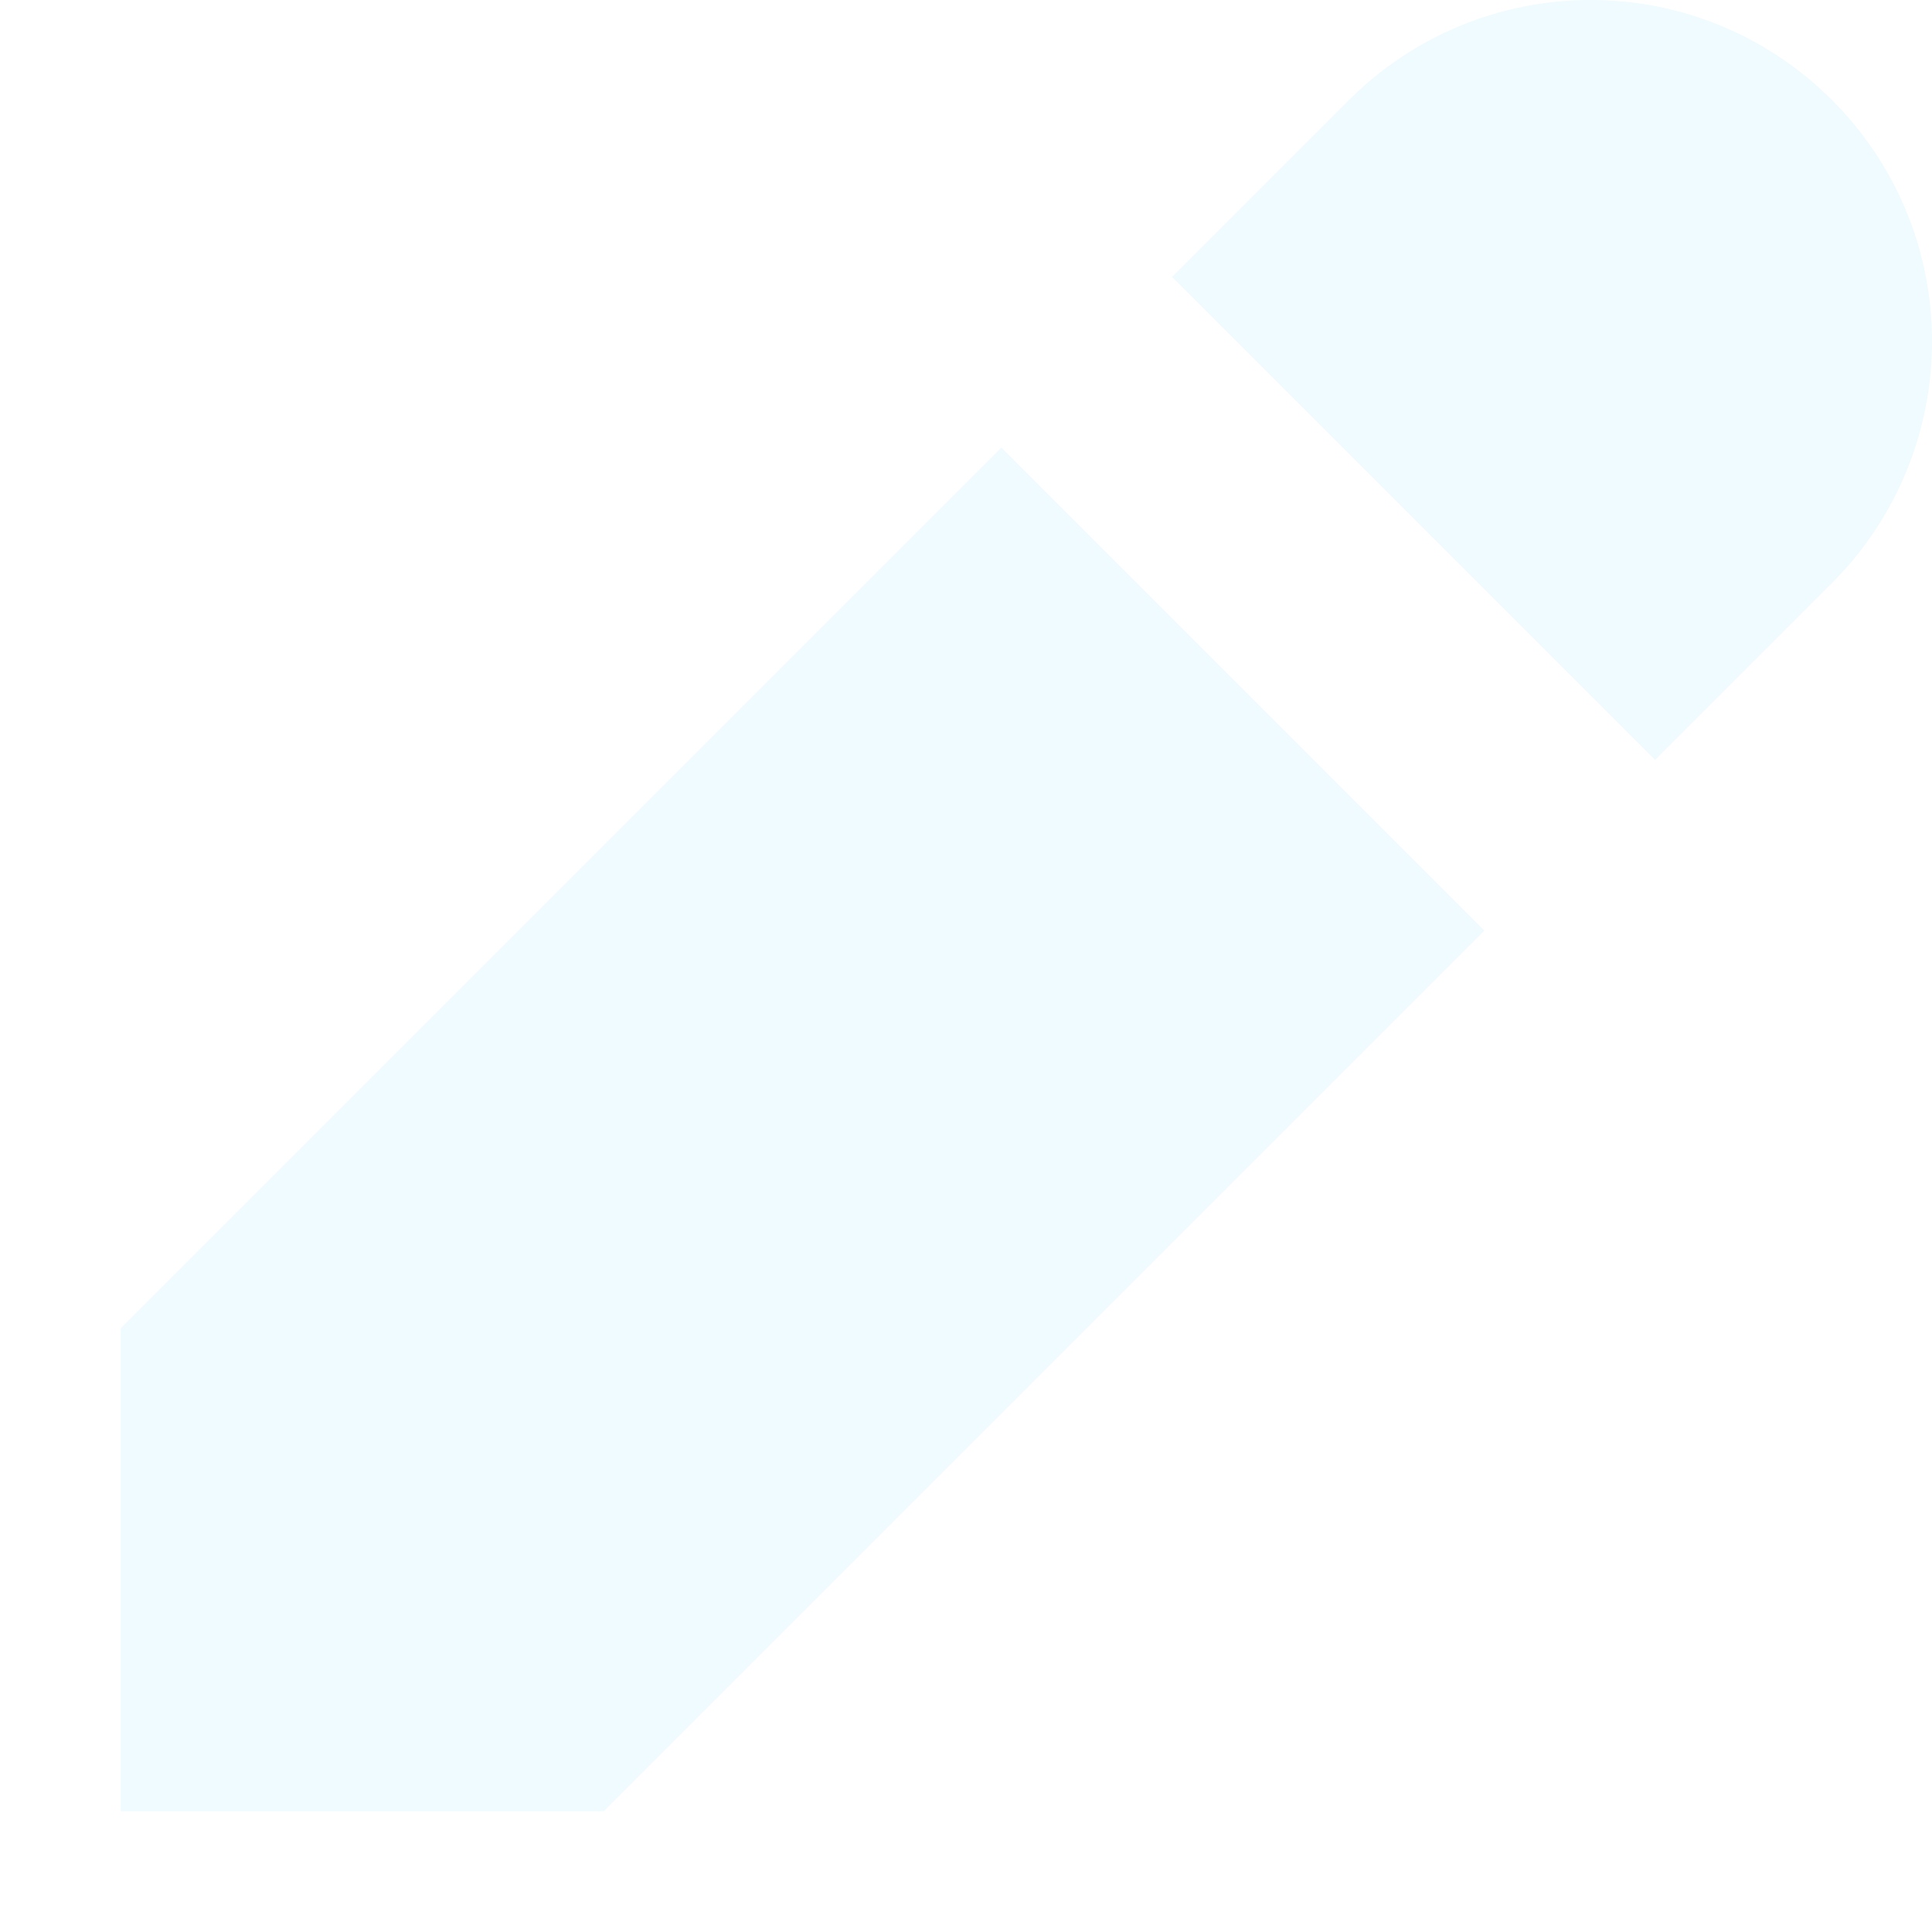
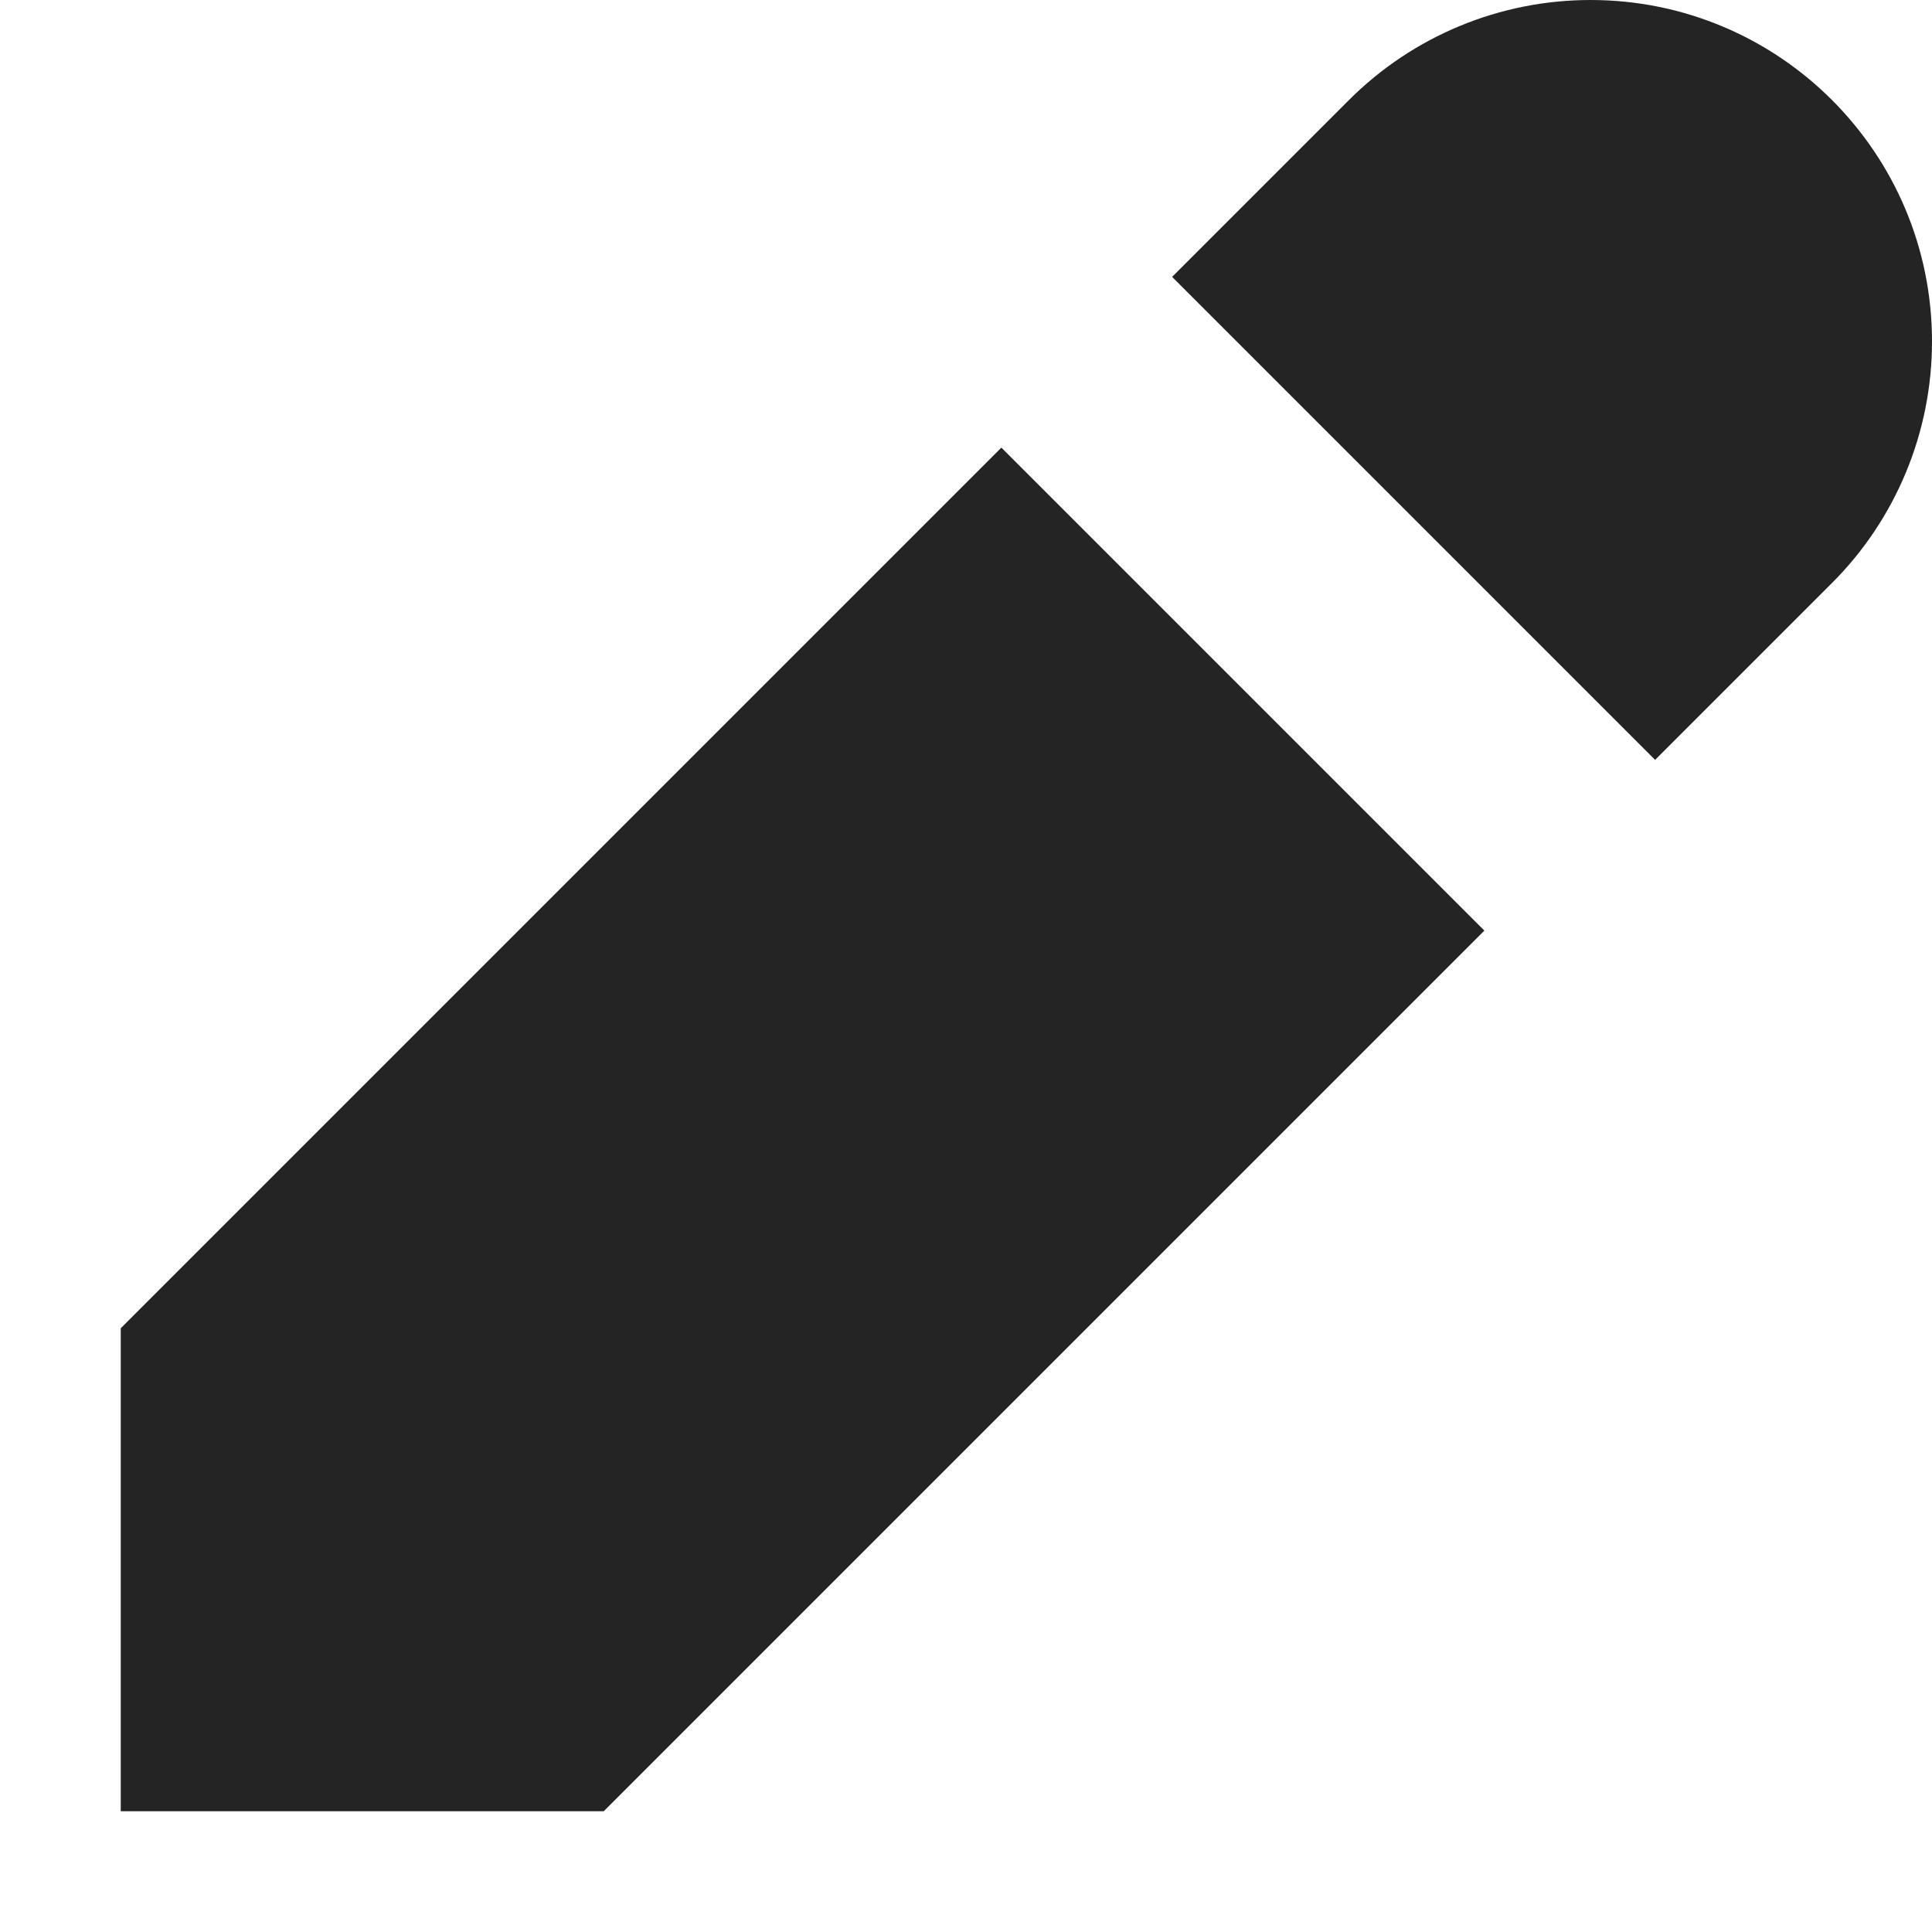
<svg xmlns="http://www.w3.org/2000/svg" width="16" height="16" viewBox="0 0 16 16" fill="none">
-   <path d="M8.293 3.707L1 11V15H5L12.293 7.707L8.293 3.707Z" fill="#EFFBFF" />
-   <path d="M9.707 2.293L13.707 6.293L15.172 4.828C15.702 4.298 16 3.579 16 2.828C16 1.266 14.734 0 13.172 0C12.421 0 11.702 0.298 11.172 0.828L9.707 2.293Z" fill="#EFFBFF" />
+   <path d="M8.293 3.707L1 11V15H5L12.293 7.707L8.293 3.707Z" fill="#242424" />
+   <path d="M9.707 2.293L13.707 6.293L15.172 4.828C15.702 4.298 16 3.579 16 2.828C16 1.266 14.734 0 13.172 0C12.421 0 11.702 0.298 11.172 0.828L9.707 2.293Z" fill="#242424" />
</svg>
